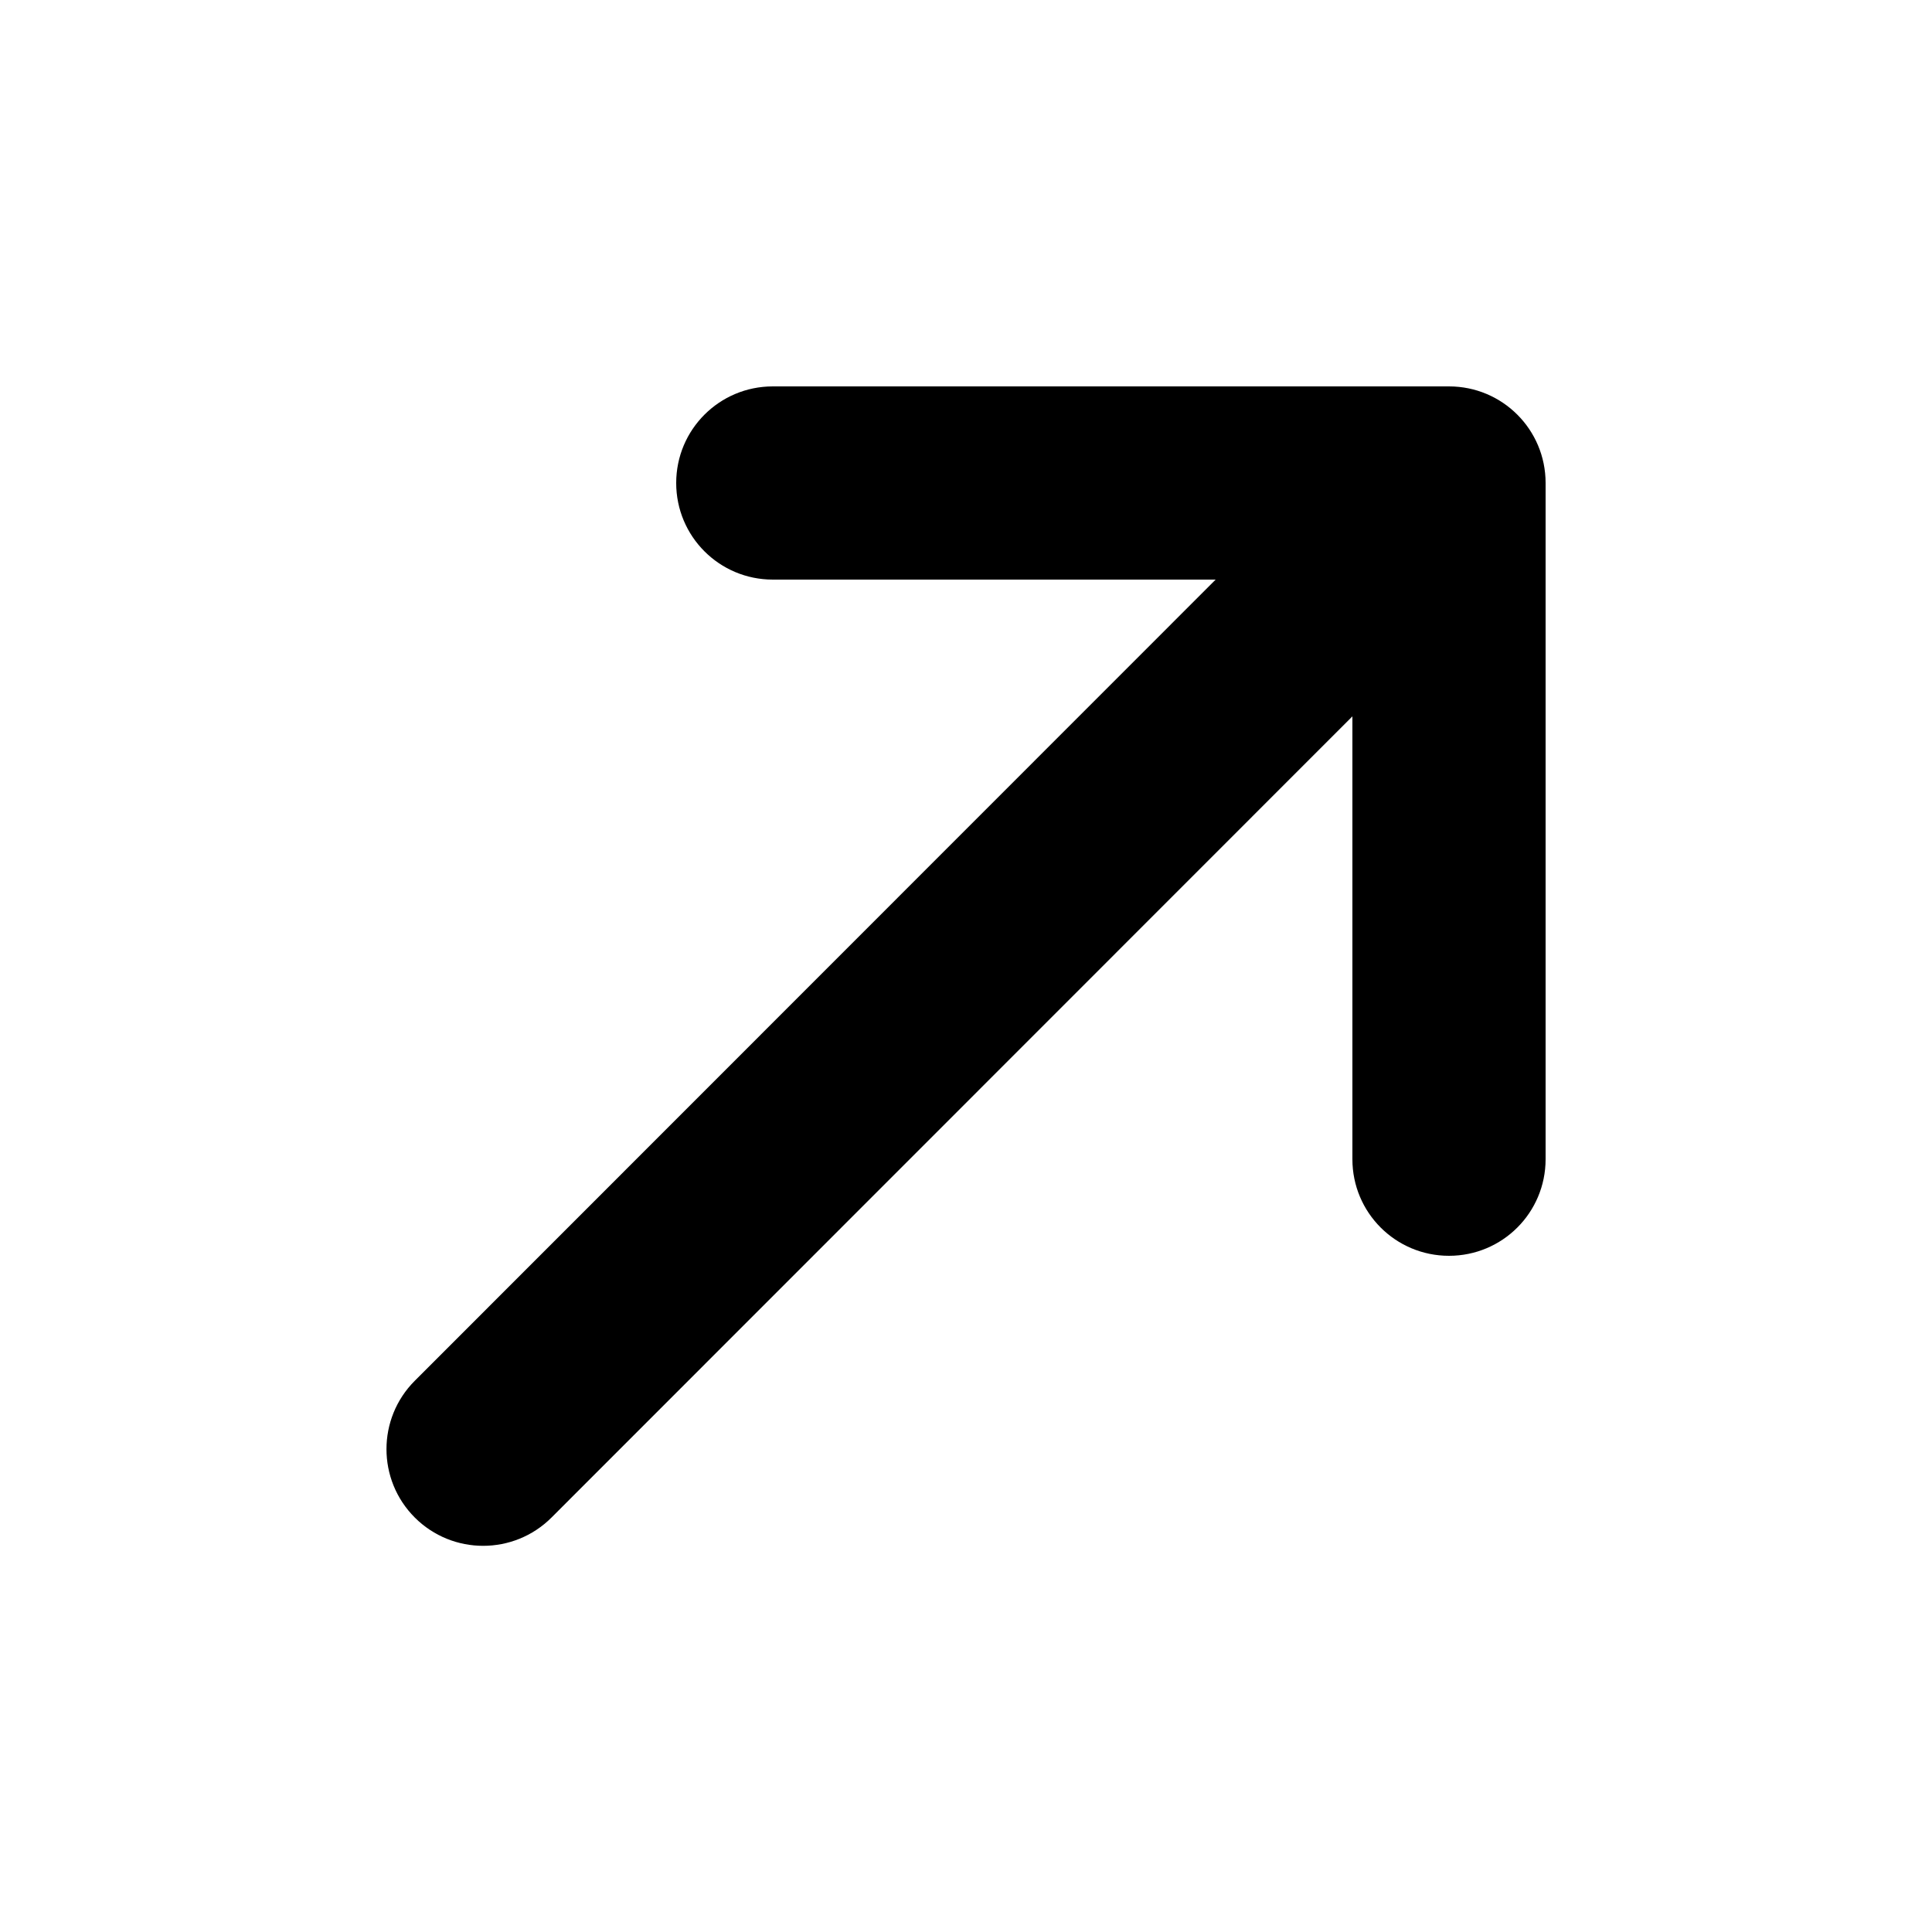
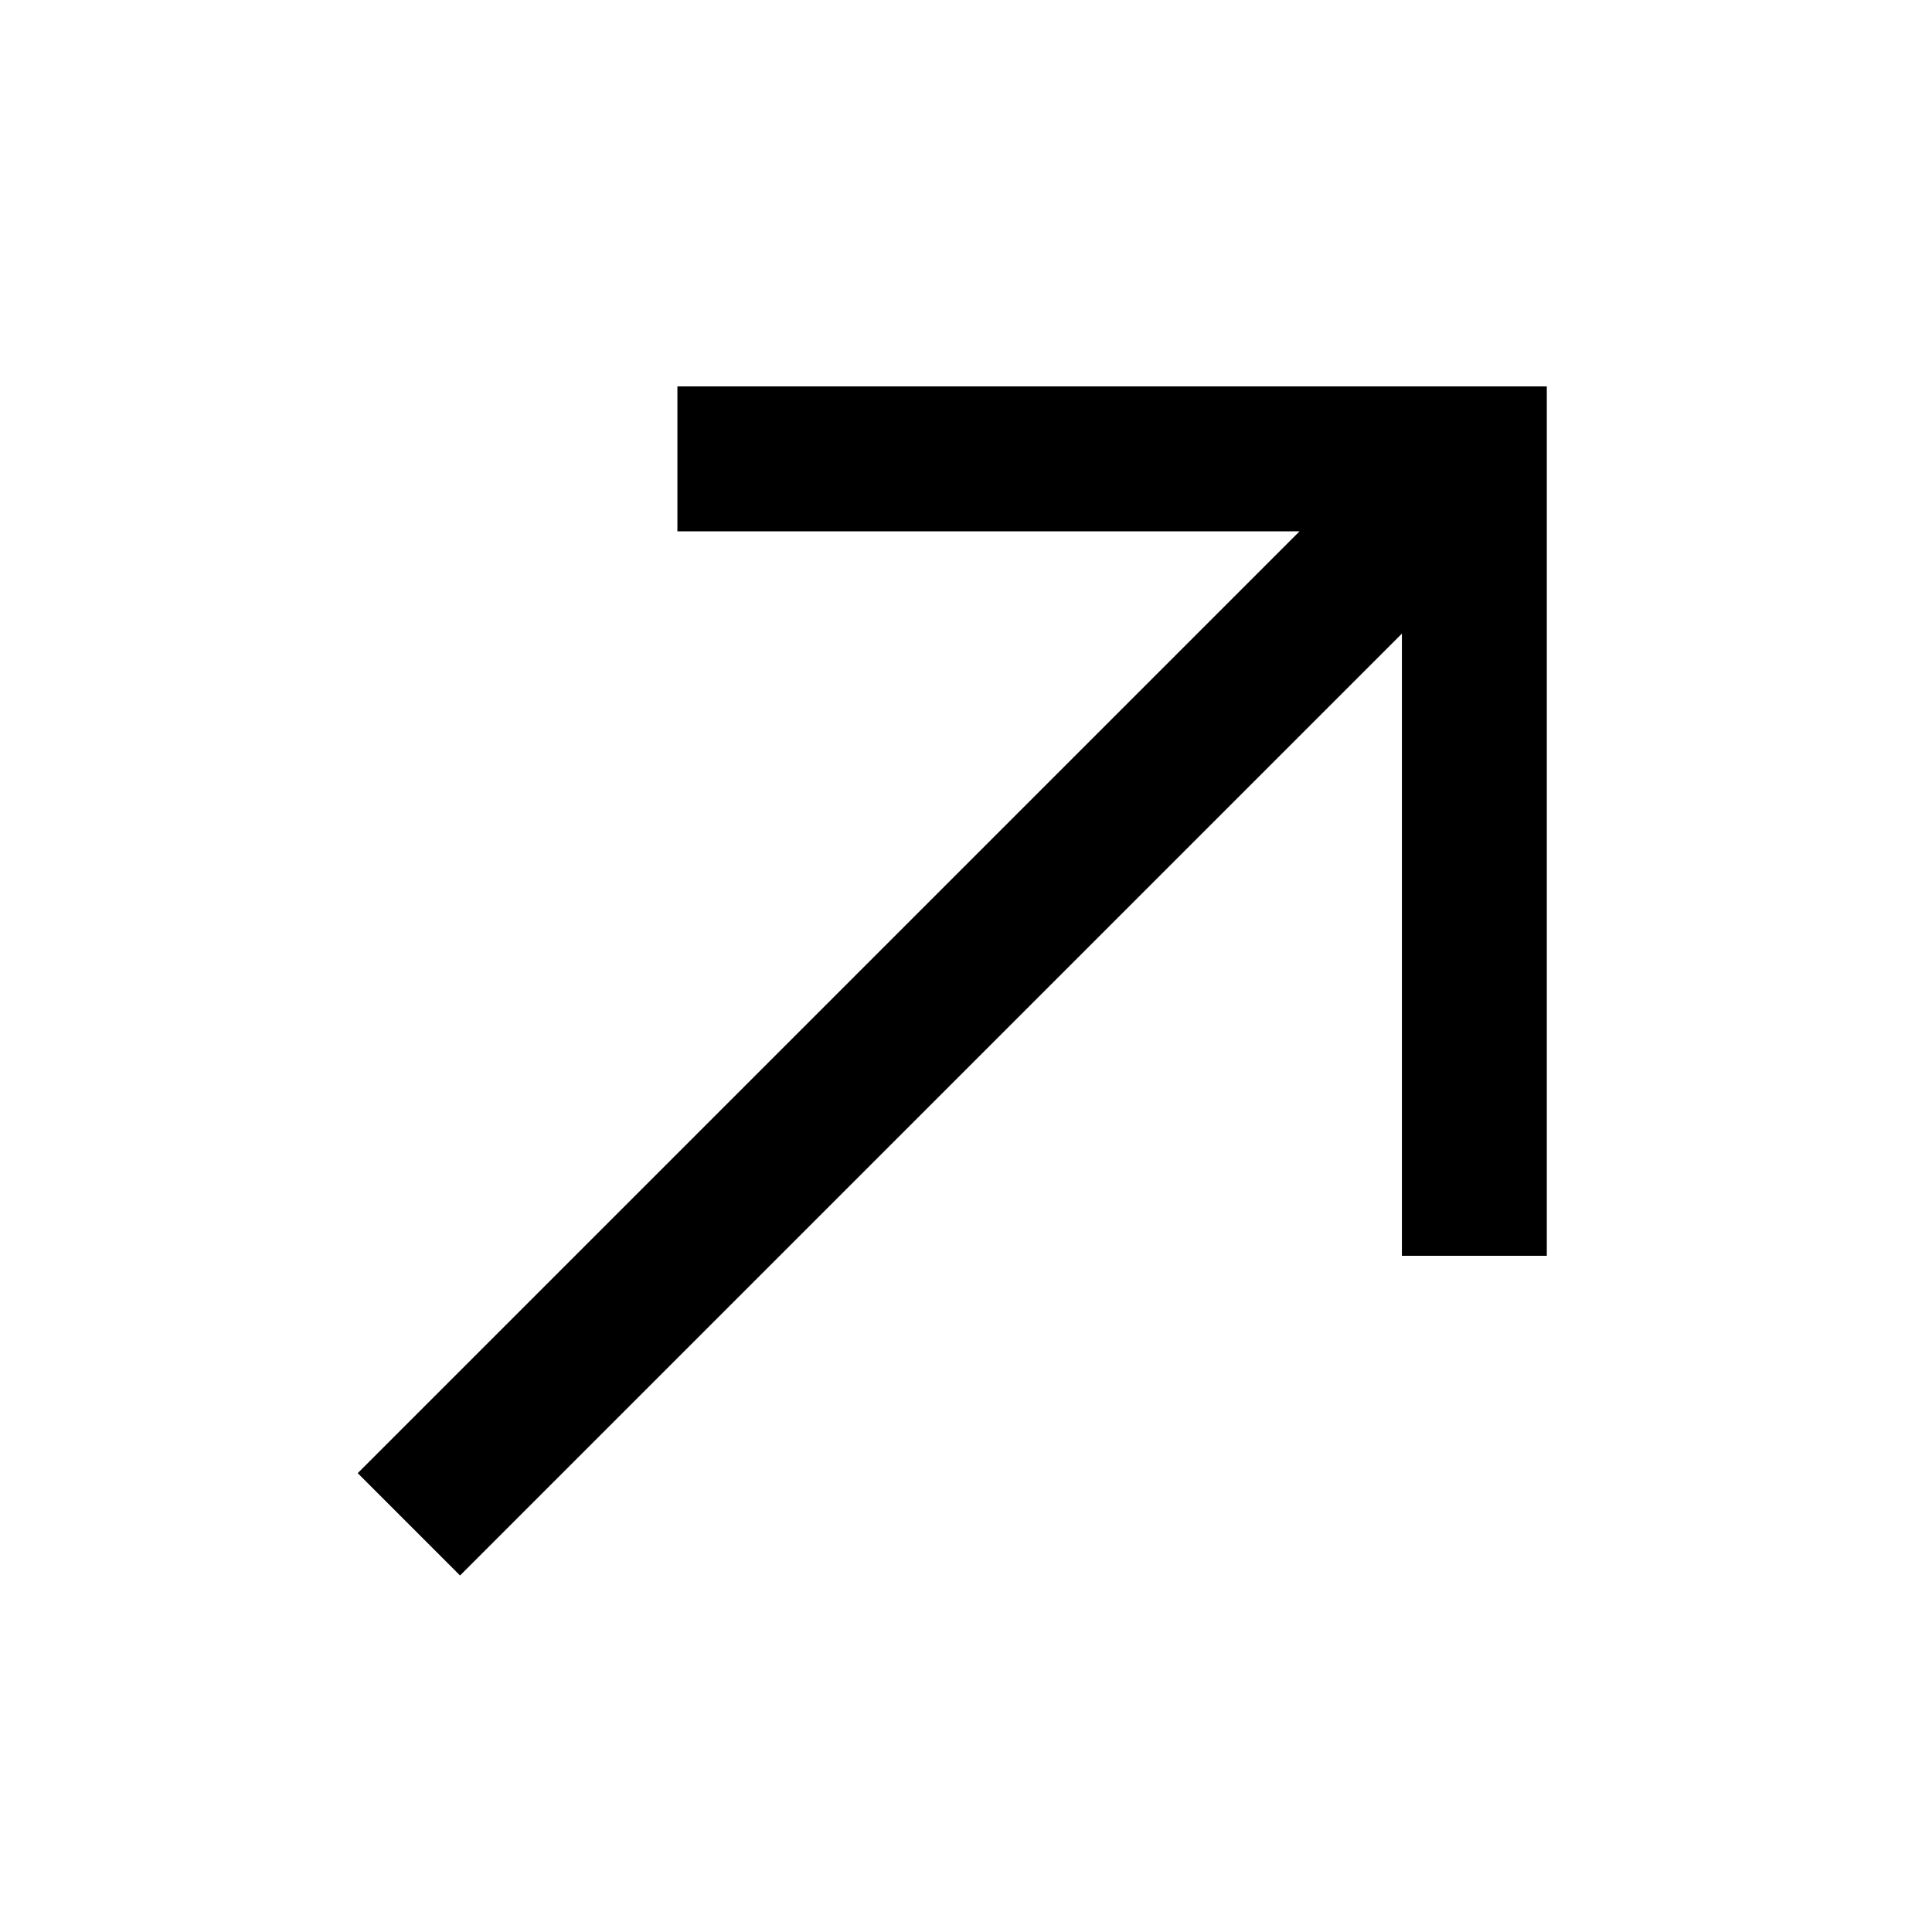
<svg xmlns="http://www.w3.org/2000/svg" viewBox="0 0 640 640">
-   <path d="M512 160C512 142.3 497.7 128 480 128H256C238.3 128 224 142.3 224 160 224 177.7 238.3 192 256 192H402.7L137.4 457.4C124.9 469.9 124.9 490.2 137.4 502.7 149.9 515.2 170.2 515.2 182.7 502.7L448 237.3V384C448 401.7 462.3 416 480 416 497.7 416 512 401.7 512 384V160Z" />
+   <path d="M488.4 128L512.4 128L512.4 416L464.4 416L464.4 209.9L169.4 504.9L152.4 521.9L118.5 488L135.5 471L430.5 176L224.4 176L224.4 128L488.4 128z" />
</svg>
